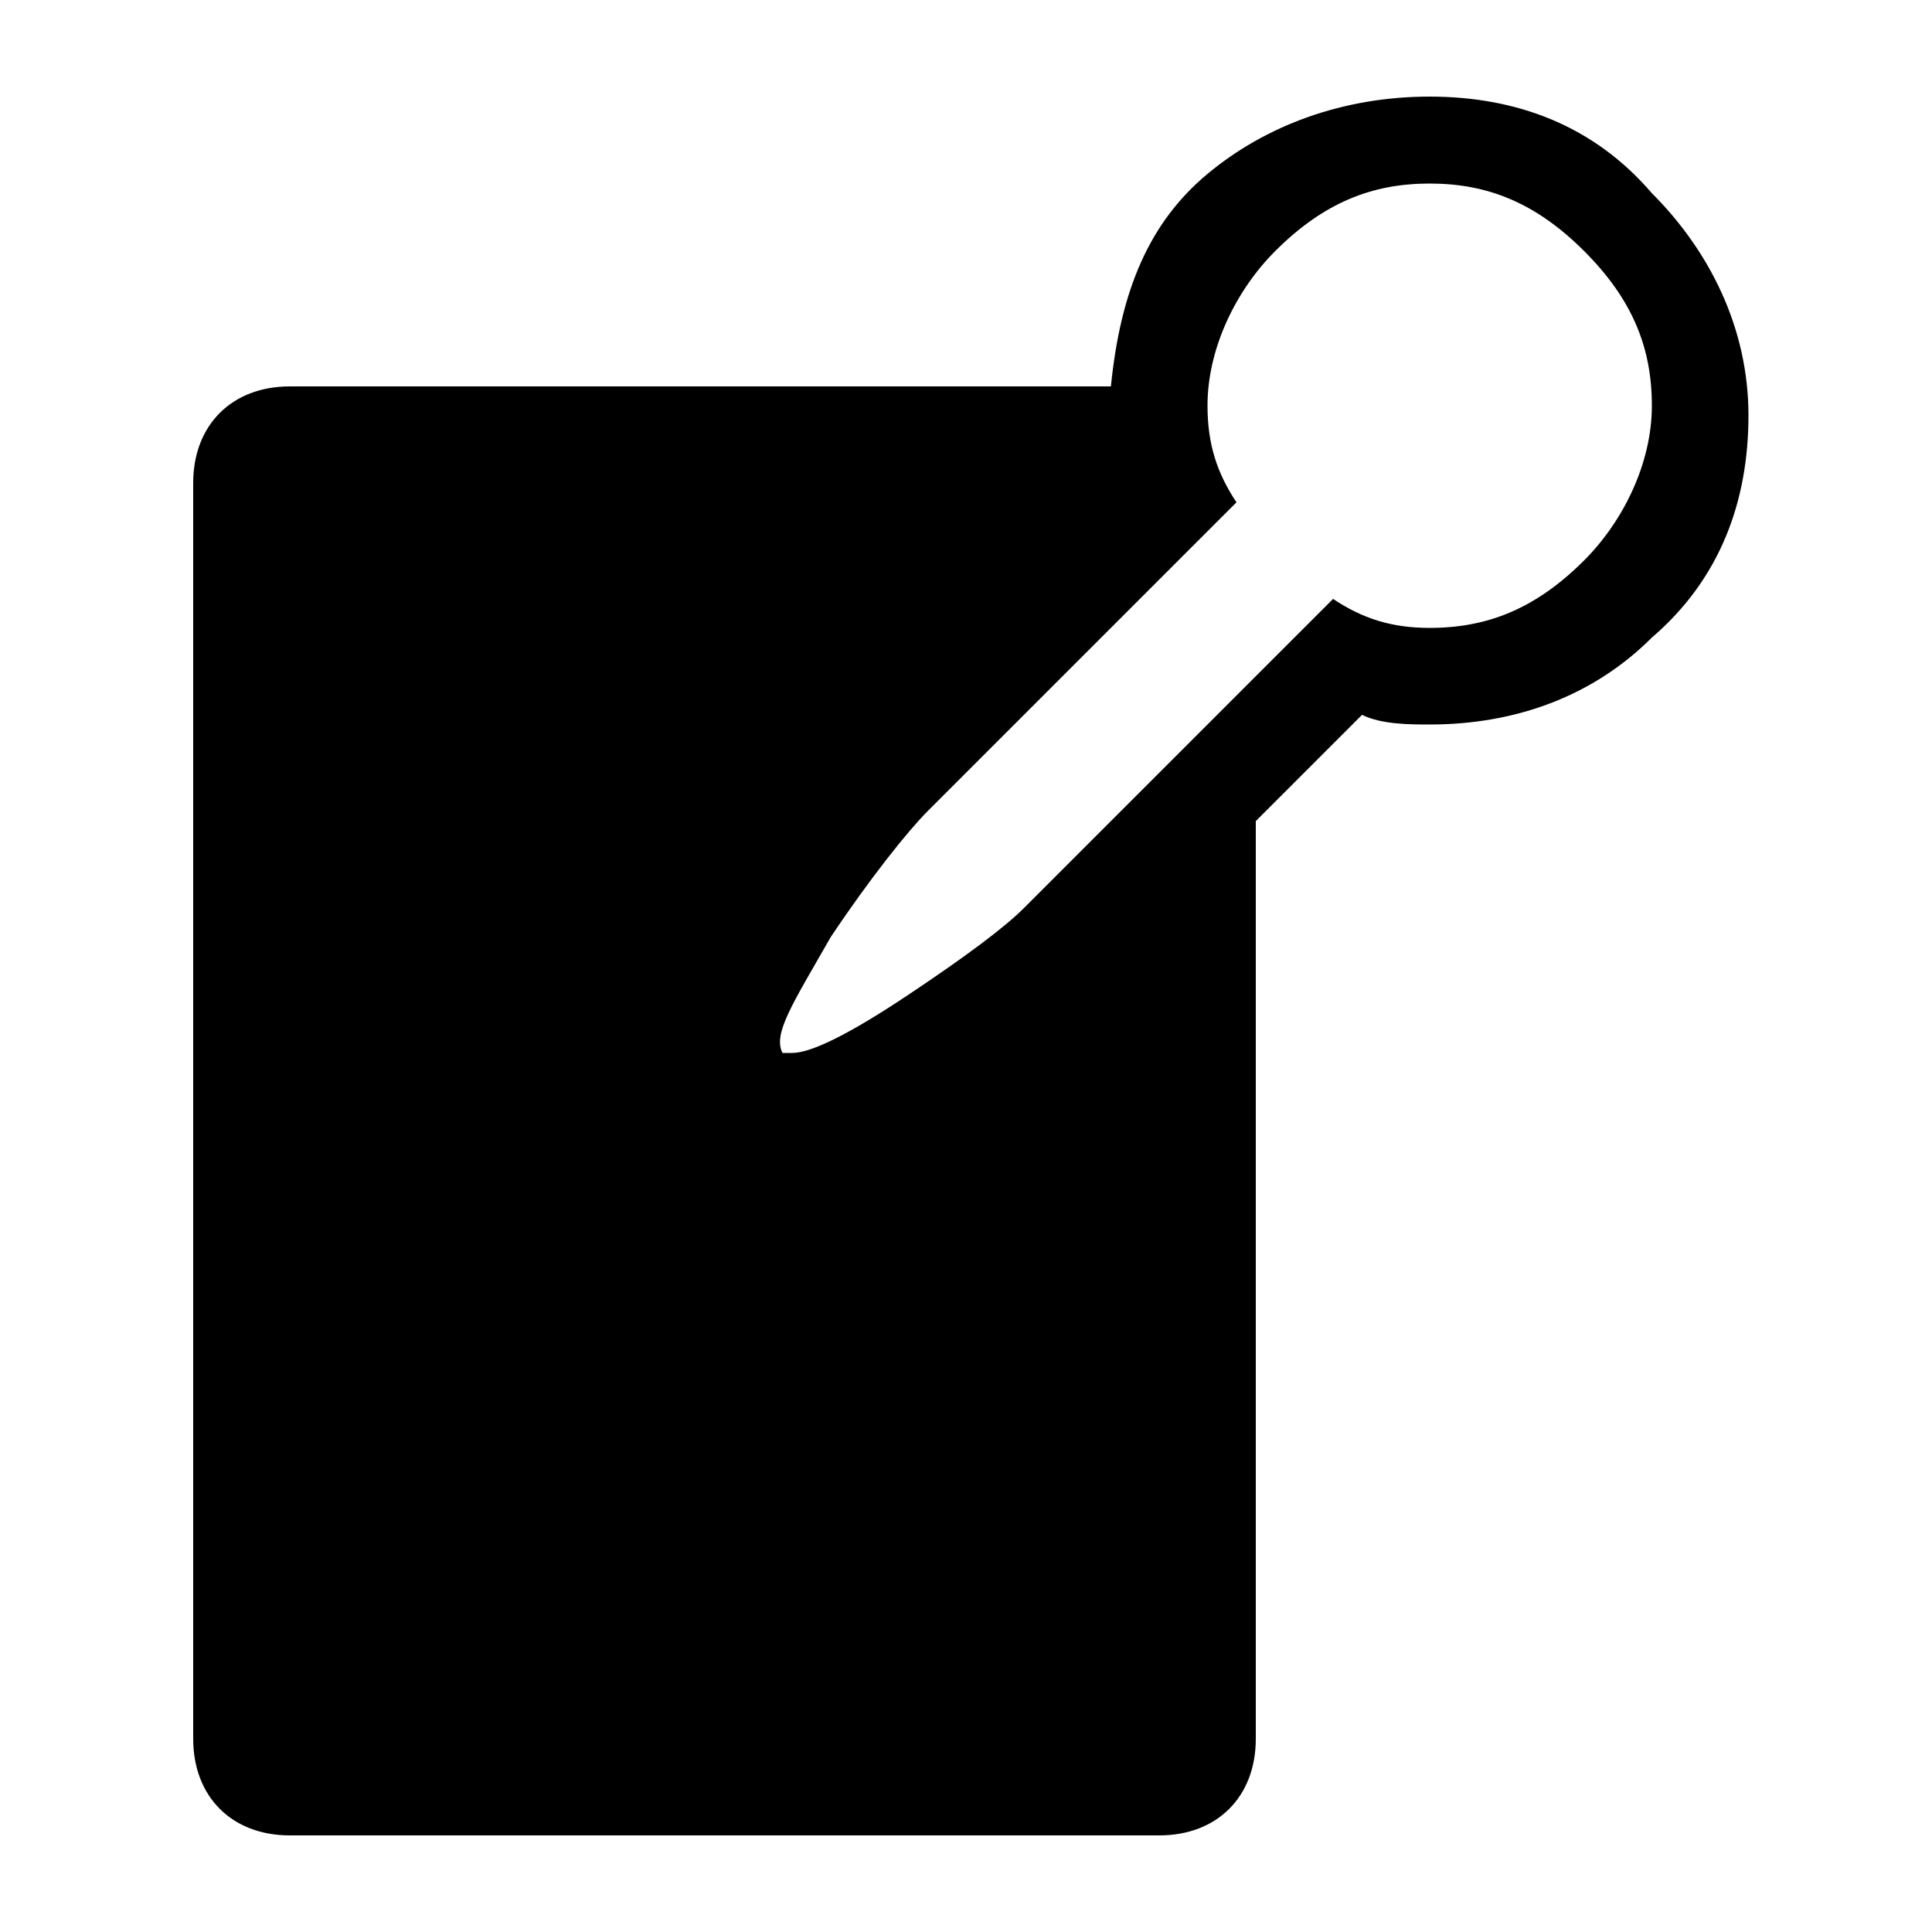
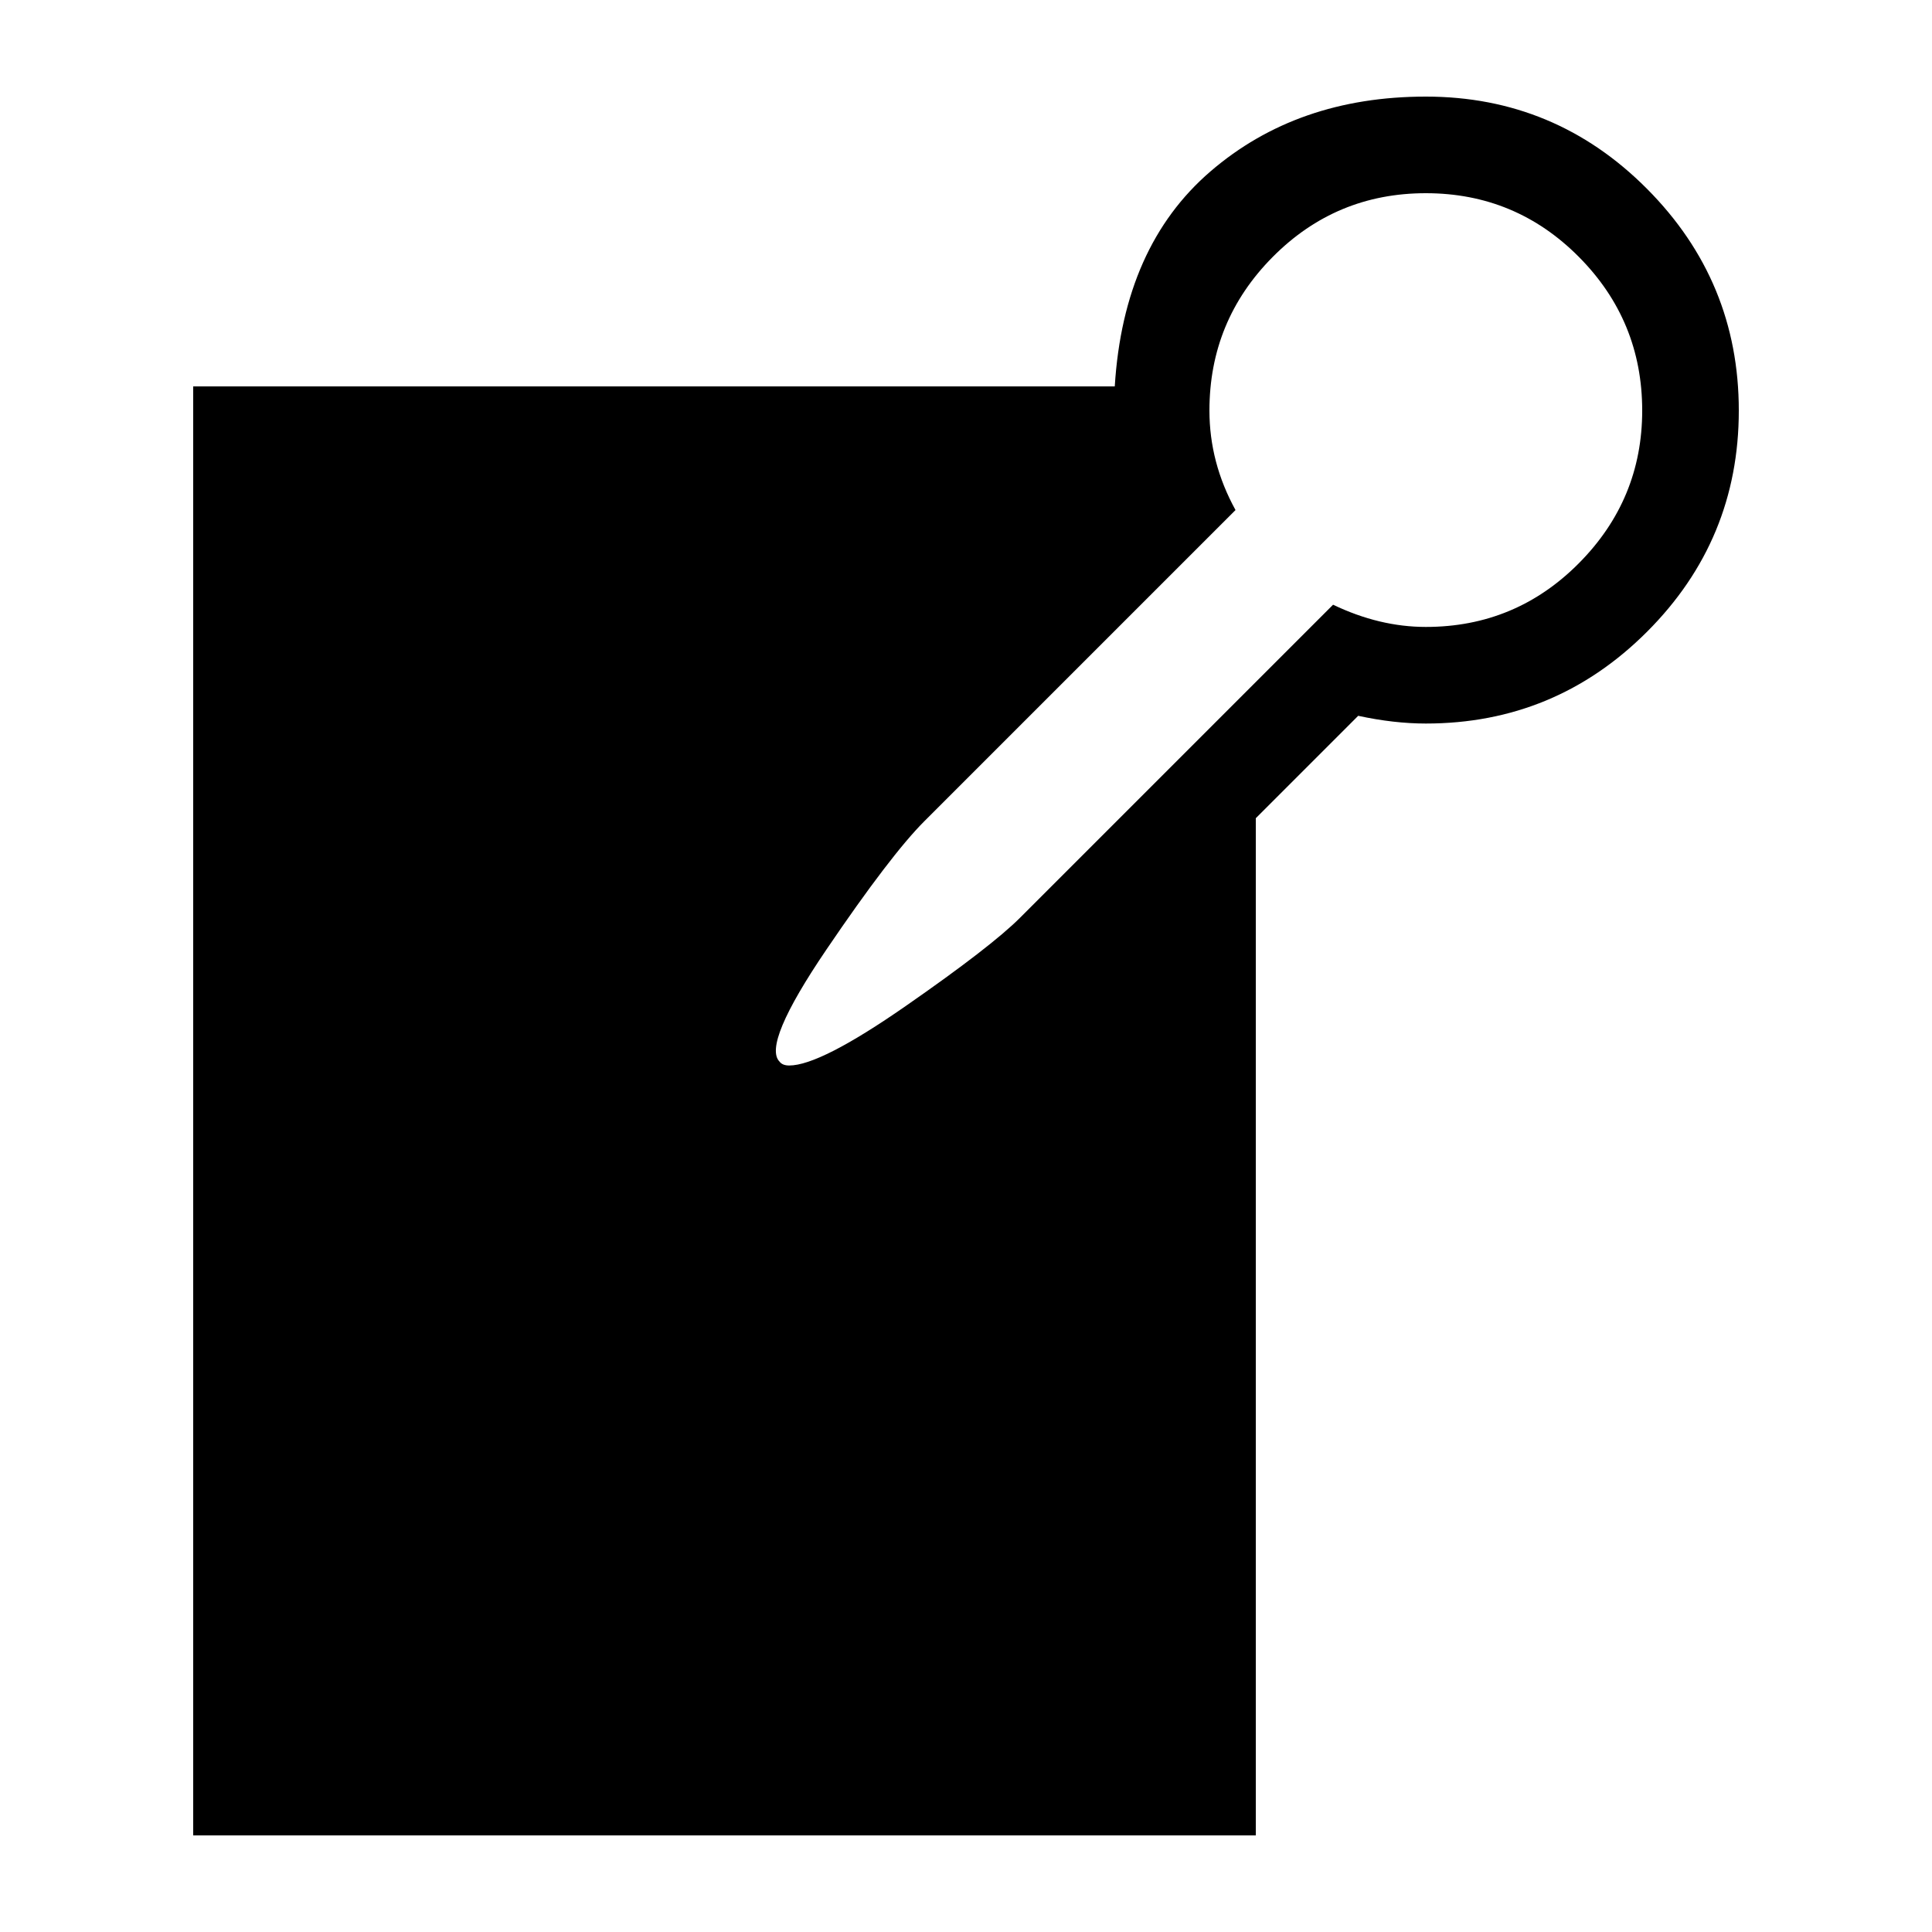
- <svg xmlns="http://www.w3.org/2000/svg" version="1.1" id="Layer_1" x="0px" y="0px" viewBox="-295 387 20 20" style="enable-background:new -295 387 20 20;" xml:space="preserve">
-   <path d="M-280.2,388c0.9,0,1.7,0.3,2.3,1c0.6,0.6,1,1.4,1,2.3c0,0.9-0.3,1.7-1,2.3c-0.6,0.6-1.4,0.9-2.3,0.9c-0.2,0-0.5,0-0.7-0.1  l-1.1,1.1v9.5c0,0.6-0.4,1-1,1h-9c-0.6,0-1-0.4-1-1v-13c0-0.6,0.4-1,1-1h8.5c0.1-1,0.4-1.7,1-2.2S-281.1,388-280.2,388z   M-280.2,393.5c0.6,0,1.1-0.2,1.6-0.7c0.4-0.4,0.7-1,0.7-1.6c0-0.6-0.2-1.1-0.7-1.6s-1-0.7-1.6-0.7s-1.1,0.2-1.6,0.7  c-0.4,0.4-0.7,1-0.7,1.6c0,0.4,0.1,0.7,0.3,1l-3.2,3.2c-0.2,0.2-0.6,0.7-1,1.3c-0.4,0.7-0.6,1-0.5,1.2c0,0,0.1,0,0.1,0  c0.2,0,0.6-0.2,1.2-0.6s1-0.7,1.2-0.9l3.2-3.2C-280.9,393.4-280.6,393.5-280.2,393.5z" />
+ <svg xmlns="http://www.w3.org/2000/svg" version="1.1" width="20" height="20" viewBox="0 0 20 20">
+   <g>
+ </g>
+   <path d="M14.76 1q1.34 0 2.29 0.955t0.95 2.295-0.95 2.29-2.29 0.95q-0.33 0-0.7-0.080l-1.060 1.060v10.53h-11v-15h9.54q0.090-1.45 0.99-2.225t2.23-0.775zM14.76 6.49q0.93 0 1.585-0.66t0.655-1.58q0-0.93-0.655-1.59t-1.585-0.66-1.585 0.66-0.655 1.59q0 0.54 0.27 1.030l-3.22 3.22q-0.35 0.35-1.015 1.33t-0.485 1.16q0.030 0.040 0.1 0.040 0.32 0 1.205-0.615t1.185-0.915l3.24-3.24q0.48 0.23 0.96 0.23z" fill="#000000" />
</svg>
